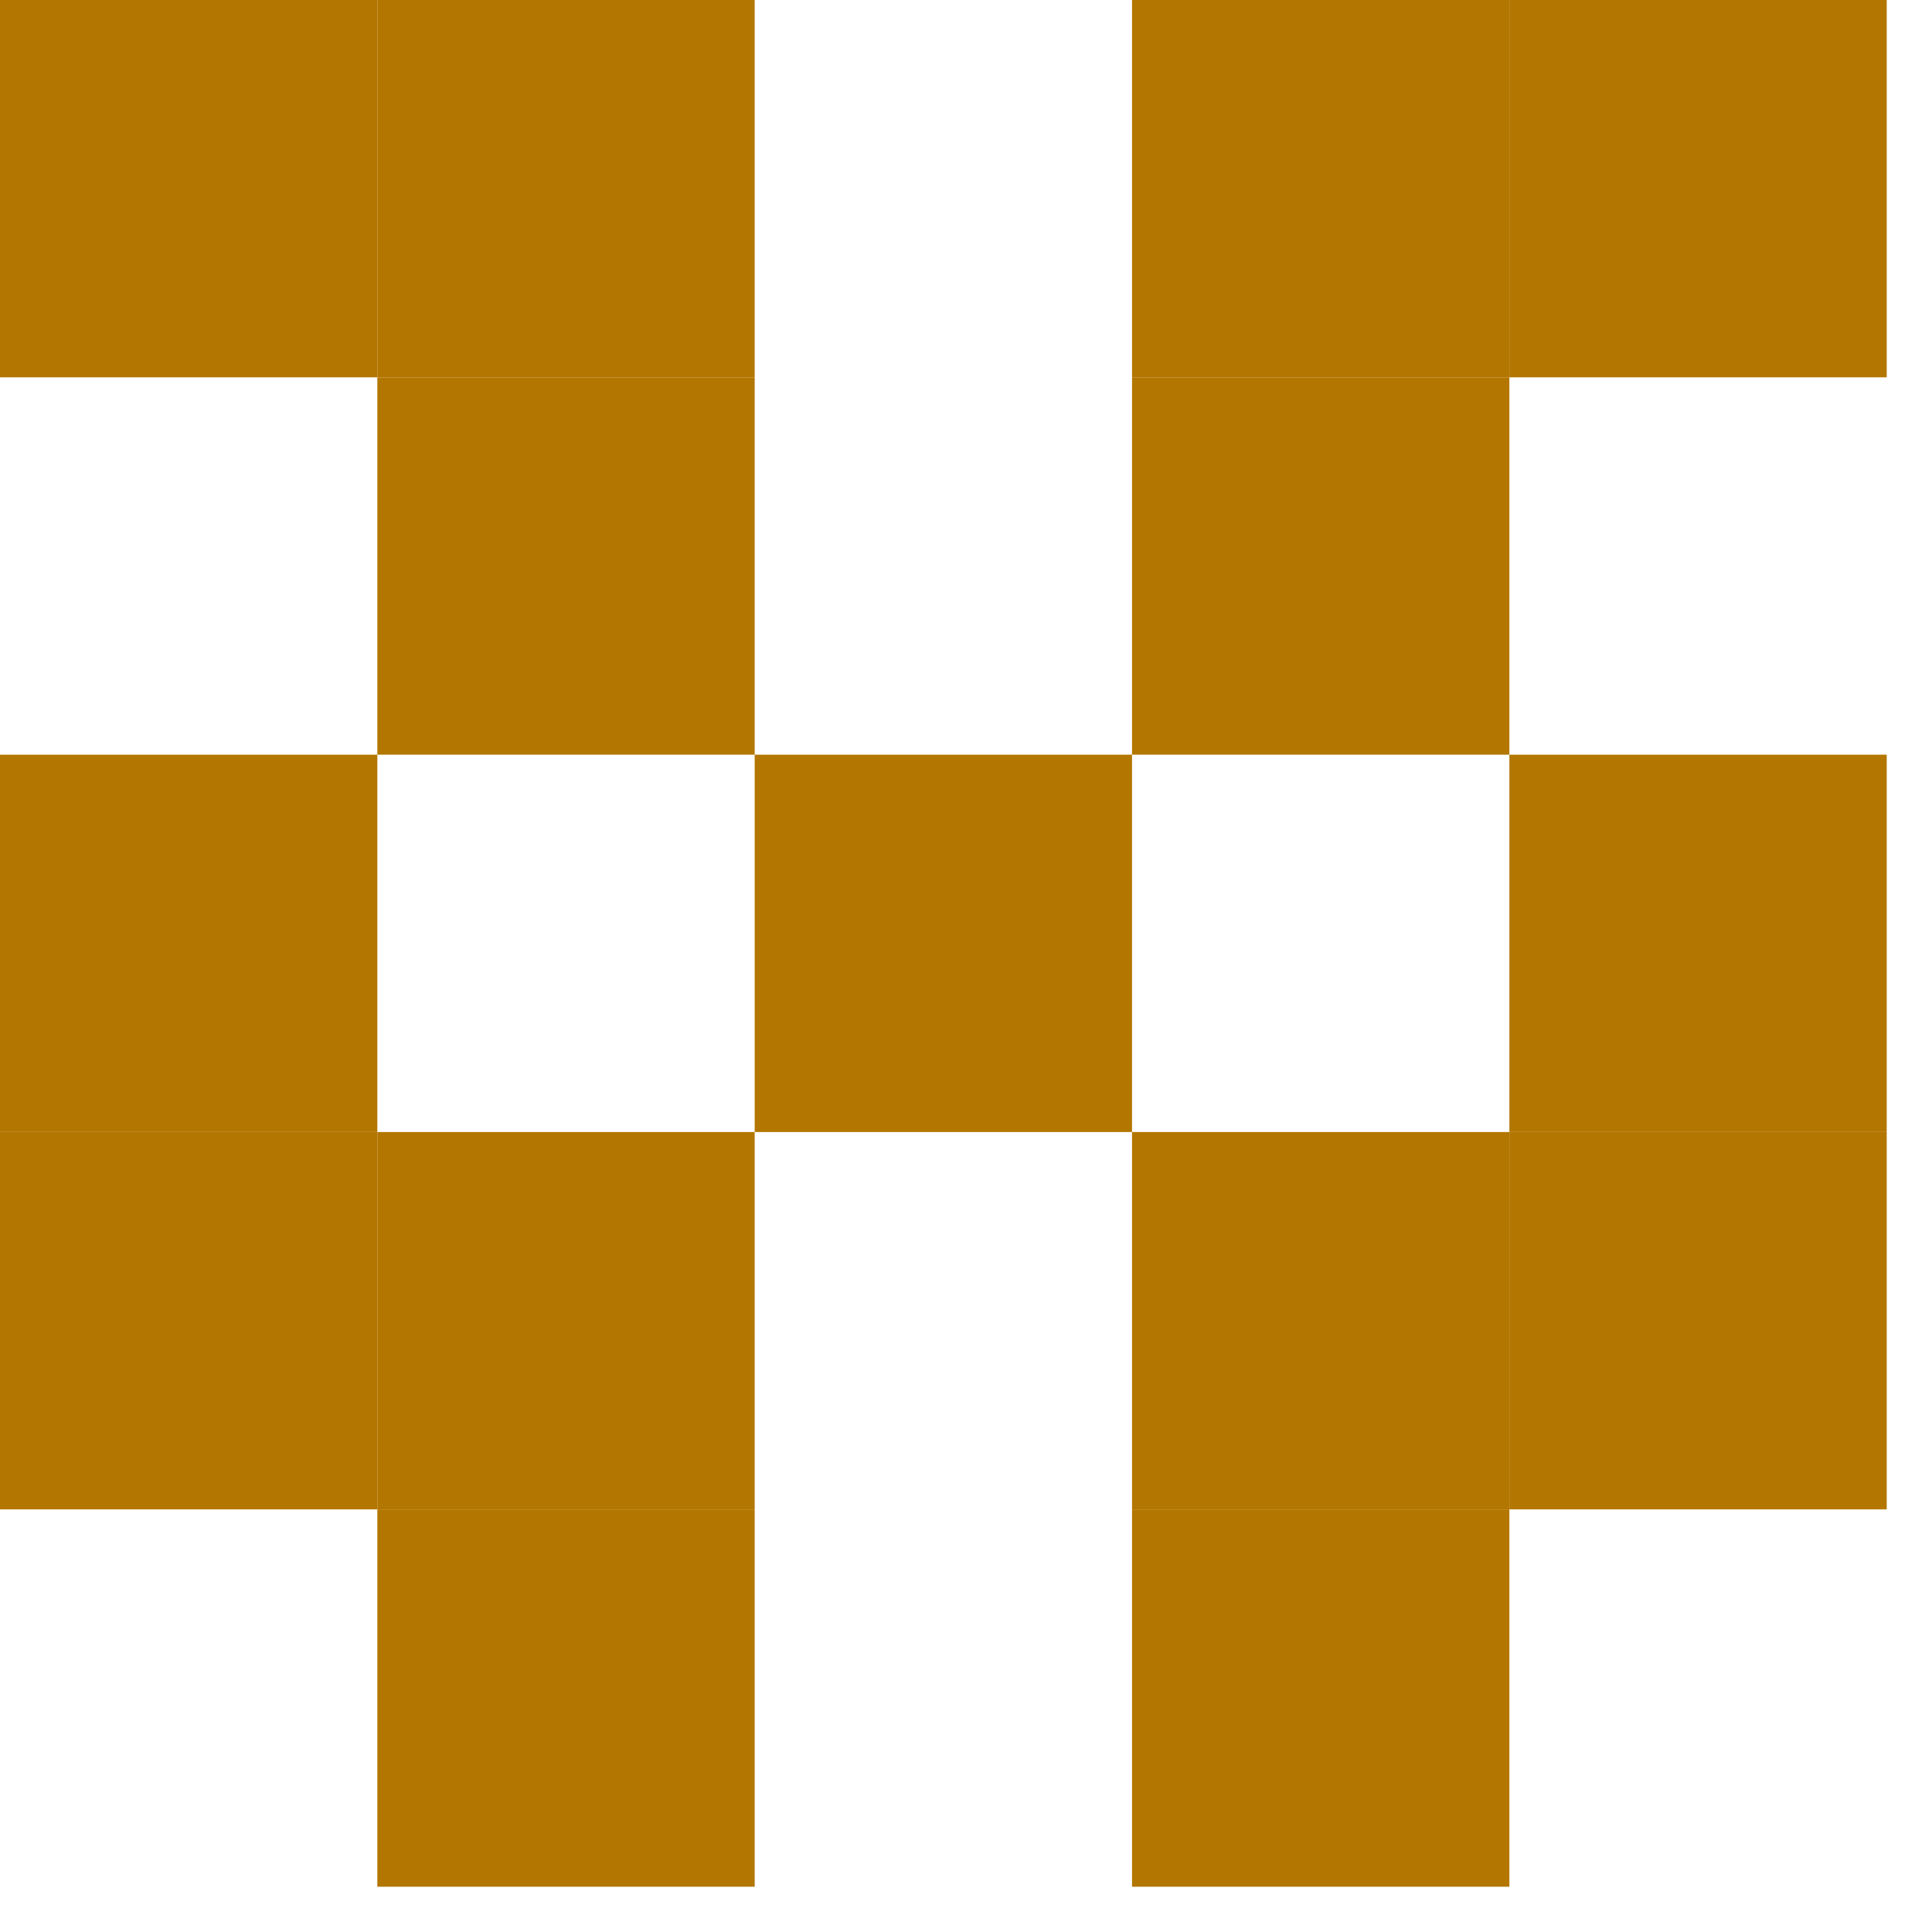
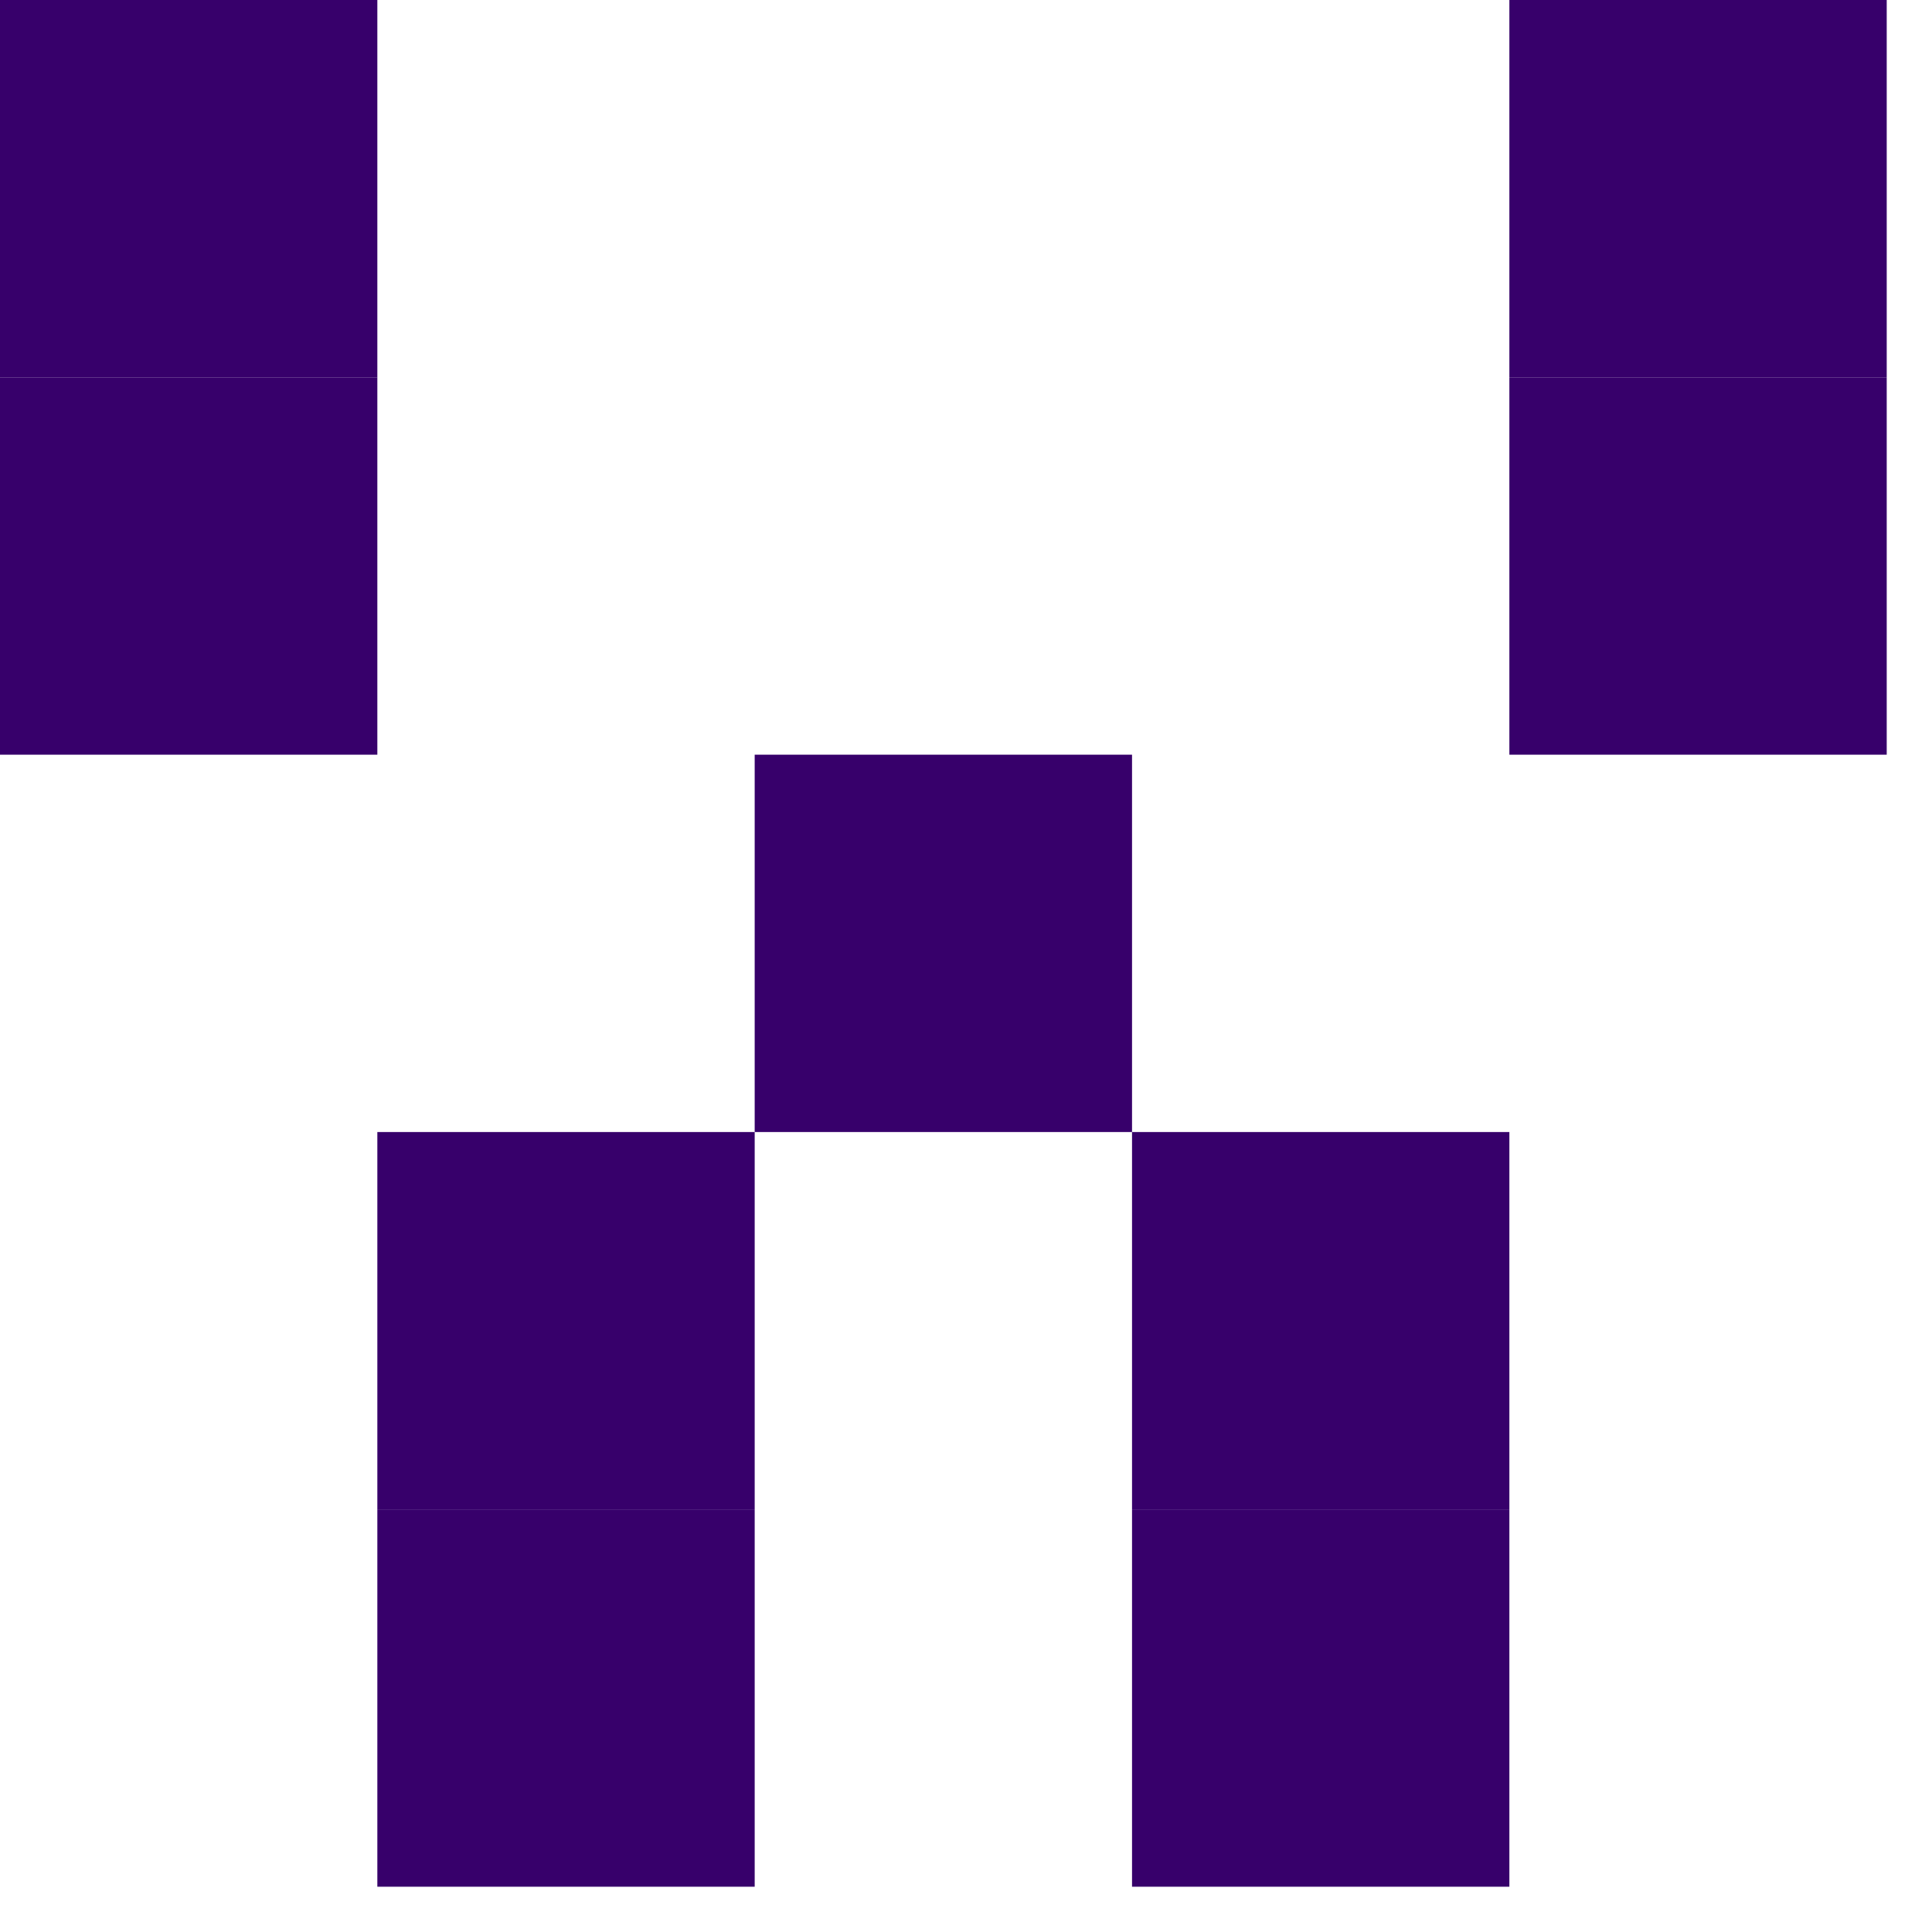
<svg xmlns="http://www.w3.org/2000/svg" id="example-identicon-70-svg" width="128" height="128" viewbox="0 0 128 128">
  <g>
-     <rect x="0" y="0" width="25" height="25" fill="#b37600" />
-     <rect x="25" y="0" width="25" height="25" fill="#b37600" />
+     <rect x="0" y="0" width="25" height="25" fill="#37006b" />
+     <rect x="25" y="0" width="25" height="25" fill="none" />
    <rect x="50" y="0" width="25" height="25" fill="none" />
-     <rect x="75" y="0" width="25" height="25" fill="#b37600" />
-     <rect x="100" y="0" width="25" height="25" fill="#b37600" />
-     <rect x="0" y="25" width="25" height="25" fill="none" />
-     <rect x="25" y="25" width="25" height="25" fill="#b37600" />
+     <rect x="75" y="0" width="25" height="25" fill="none" />
+     <rect x="100" y="0" width="25" height="25" fill="#37006b" />
+     <rect x="0" y="25" width="25" height="25" fill="#37006b" />
+     <rect x="25" y="25" width="25" height="25" fill="none" />
    <rect x="50" y="25" width="25" height="25" fill="none" />
-     <rect x="75" y="25" width="25" height="25" fill="#b37600" />
-     <rect x="100" y="25" width="25" height="25" fill="none" />
-     <rect x="0" y="50" width="25" height="25" fill="#b37600" />
+     <rect x="75" y="25" width="25" height="25" fill="none" />
+     <rect x="100" y="25" width="25" height="25" fill="#37006b" />
+     <rect x="0" y="50" width="25" height="25" fill="none" />
    <rect x="25" y="50" width="25" height="25" fill="none" />
-     <rect x="50" y="50" width="25" height="25" fill="#b37600" />
+     <rect x="50" y="50" width="25" height="25" fill="#37006b" />
    <rect x="75" y="50" width="25" height="25" fill="none" />
-     <rect x="100" y="50" width="25" height="25" fill="#b37600" />
-     <rect x="0" y="75" width="25" height="25" fill="#b37600" />
-     <rect x="25" y="75" width="25" height="25" fill="#b37600" />
+     <rect x="100" y="50" width="25" height="25" fill="none" />
+     <rect x="0" y="75" width="25" height="25" fill="none" />
+     <rect x="25" y="75" width="25" height="25" fill="#37006b" />
    <rect x="50" y="75" width="25" height="25" fill="none" />
-     <rect x="75" y="75" width="25" height="25" fill="#b37600" />
-     <rect x="100" y="75" width="25" height="25" fill="#b37600" />
+     <rect x="75" y="75" width="25" height="25" fill="#37006b" />
+     <rect x="100" y="75" width="25" height="25" fill="none" />
    <rect x="0" y="100" width="25" height="25" fill="none" />
-     <rect x="25" y="100" width="25" height="25" fill="#b37600" />
+     <rect x="25" y="100" width="25" height="25" fill="#37006b" />
    <rect x="50" y="100" width="25" height="25" fill="none" />
-     <rect x="75" y="100" width="25" height="25" fill="#b37600" />
+     <rect x="75" y="100" width="25" height="25" fill="#37006b" />
    <rect x="100" y="100" width="25" height="25" fill="none" />
  </g>
</svg>
